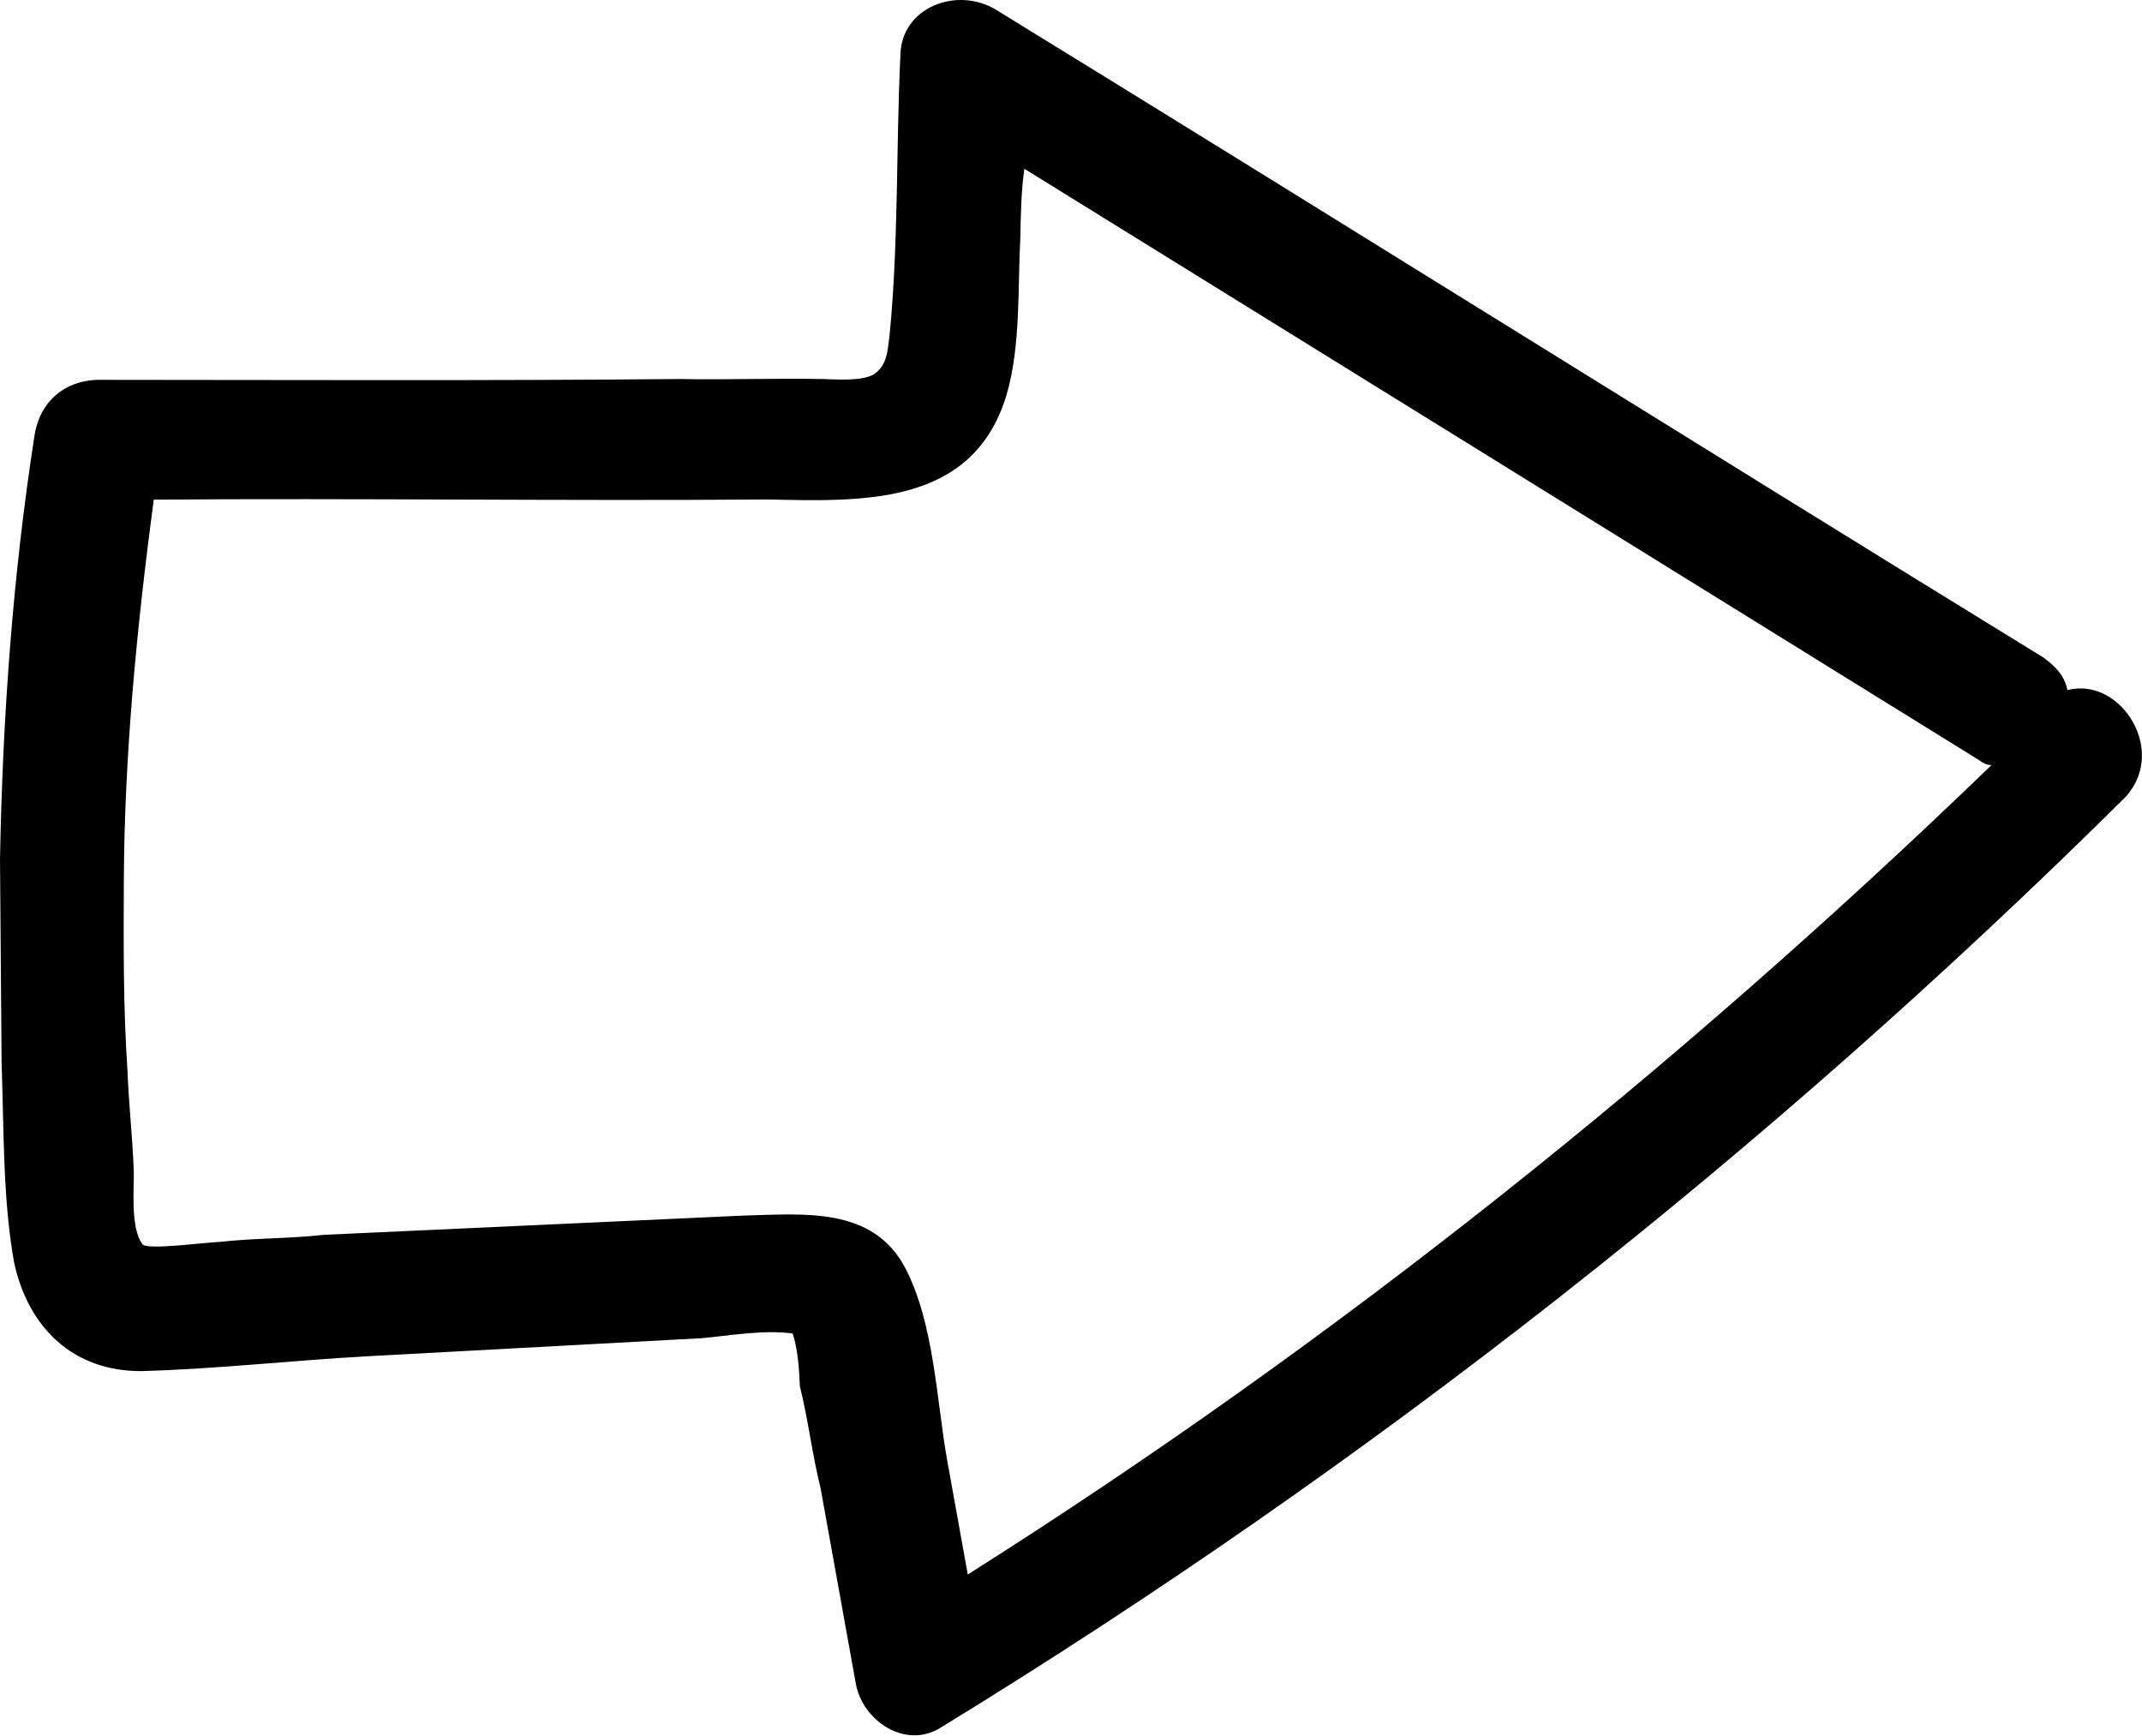
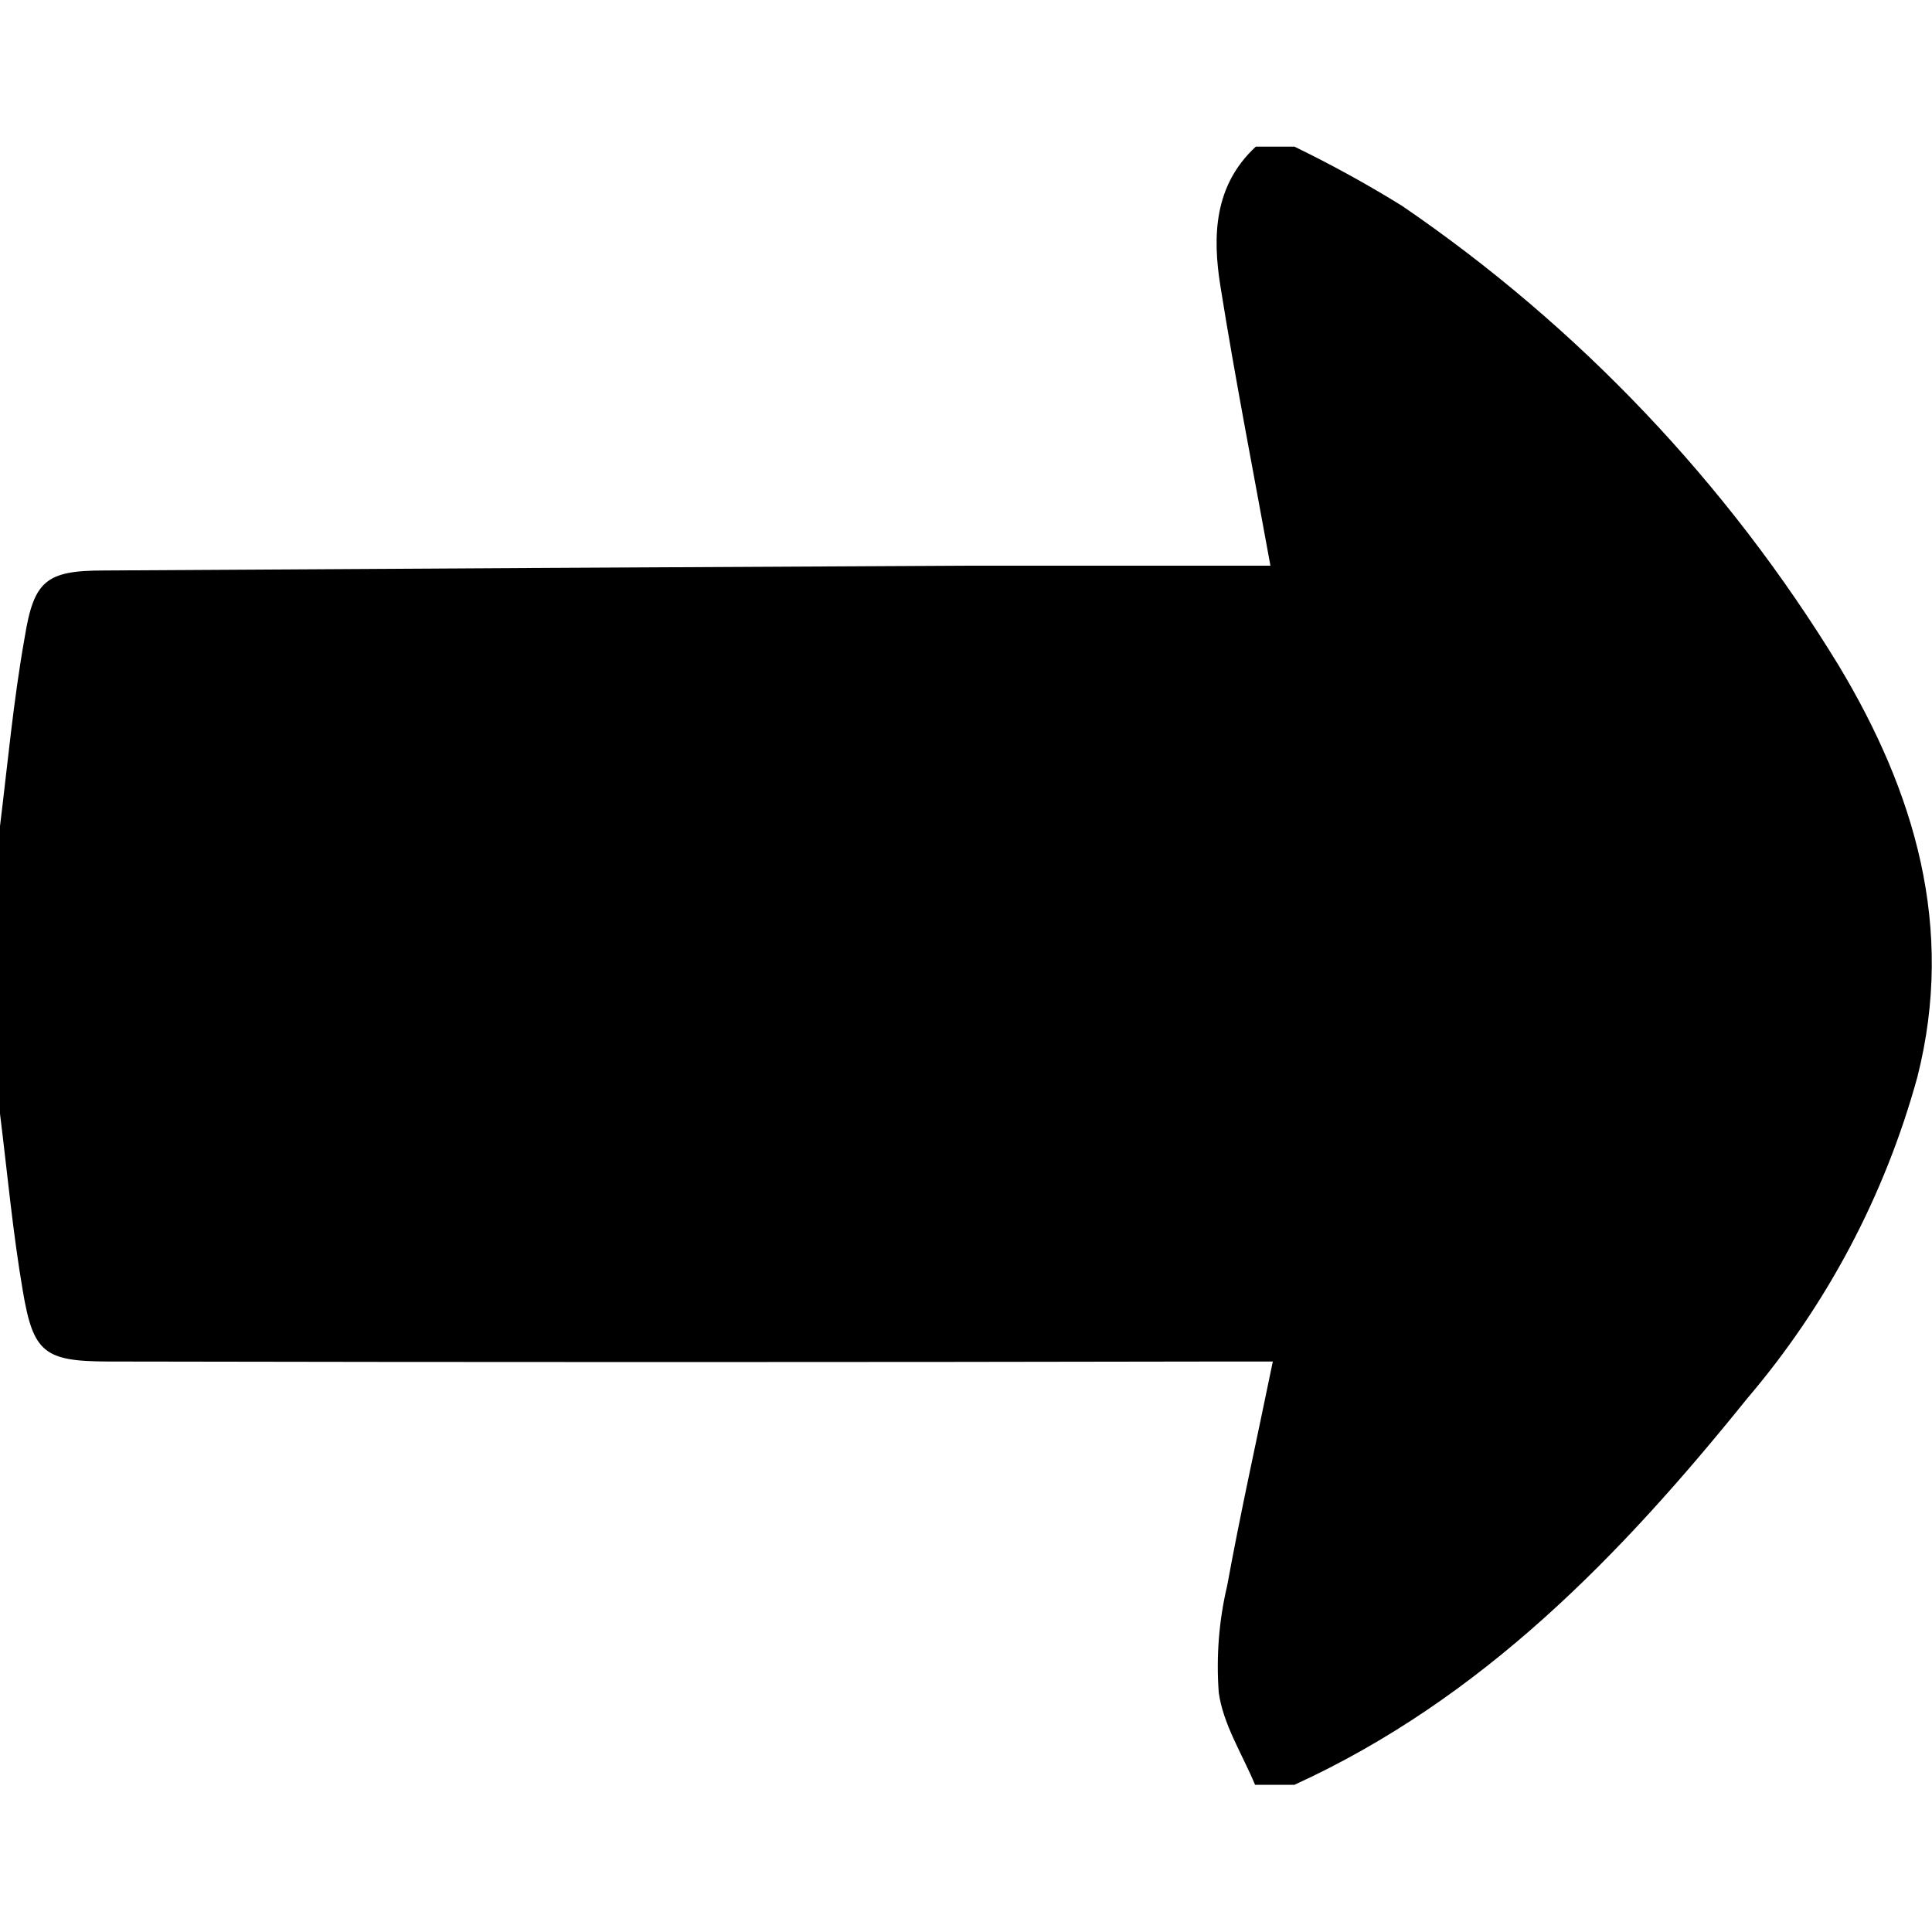
- <svg xmlns="http://www.w3.org/2000/svg" id="Layer_2" viewBox="0 0 786.17 636.86">
-   <defs>
-     <style>.cls-1{fill:#000;stroke-width:0px;}</style>
-   </defs>
-   <g id="Layer_1-2">
-     <path class="cls-1" d="M134.67,497.76c27.33-1.48,54.65-2.96,81.97-4.43,13.66-.74,27.33-1.48,40.98-2.22,9.34-.82,22.7-3.23,33.32-1.7,1.89,5.7,2.41,13.36,2.63,19.35,3.1,12.37,4.52,25.05,7.61,37.43l12.95,71.82c2.41,13.36,18.18,24.31,31.32,15.91,157.62-96.54,302.59-210.63,433.54-340.3,17.63-16.97-.46-45.61-20.21-40.33-.9-5.01-4.16-8.73-9.09-12.16C621.72,162.48,493.42,82.15,365.42,3.49c-14.48-8.6-34.61-.66-34.94,16.65-1.64,33.92-.63,68.23-3.94,102.45-.77,5.31-.55,11.31-5.94,14.87-4.71,2.58-14.35,1.73-18.67,1.64-17.3-.33-35.29.33-52.59,0-70.59.66-140.48.33-212.05.3-12.98-.25-22.78,7.56-24.69,20.84C4.63,211.69.99,263.21,0,315.12c.19,24.97.38,49.94.58,74.91.88,23.98.38,49.94,4.6,73.32,5.2,24.07,21.88,40.03,46.84,39.84,28.3-.8,55.32-3.95,82.65-5.42h0ZM49.09,429.56c-.44-11.99-1.86-24.67-2.3-36.66-1.56-23-1.45-46.3-1.34-69.6.22-46.6,4.76-93.11,10.98-139.93,74.91-.58,150.12.52,225.03-.06,34.61.66,75.51,2.77,87.94-38.28,5.34-18.21,4.08-39.54,5.09-57.82.16-8.65.33-17.3,1.48-25.27,116.47,72.12,232.94,144.23,350.4,217.03.98.68,2.96,2.05,4.63,1.75-115.29,111.32-240.36,211.48-375.8,297.12-2.41-13.36-5.12-28.39-7.53-41.75-3.92-21.71-4.71-50.02-15.31-70.53-11.88-22.86-37.24-20.01-59.55-19.44-25.65,1.18-51.31,2.35-76.96,3.53-25.65,1.18-51.31,2.35-76.96,3.53-12.68,1.42-25.65,1.18-38.33,2.6-6,.22-27.02,3.15-28.31.79-4.55-6.08-2.93-21.03-3.15-27.02h0Z" />
-   </g>
+ <svg xmlns="http://www.w3.org/2000/svg" fill="none" viewBox="0 0 21 21">
+   <path fill="#000" d="M1.17 14.799q6.07.012 12.142 0h.523c-.172.84-.349 1.63-.496 2.436-.09.38-.12.77-.092 1.159.046.346.256.672.395 1.006h.428c2.04-.933 3.547-2.493 4.922-4.2a9.1 9.1 0 0 0 1.85-3.497c.41-1.623-.029-3.093-.856-4.469a16.4 16.4 0 0 0-4.744-4.995 13 13 0 0 0-1.172-.645h-.42c-.454.42-.473.972-.384 1.52.163 1.023.363 2.04.543 3.035H10.5q-4.681.023-9.37.052c-.63 0-.762.111-.862.729C.147 7.608.084 8.295 0 8.98v3.126c.08.643.139 1.29.248 1.926.113.668.23.765.922.767" />
</svg>
